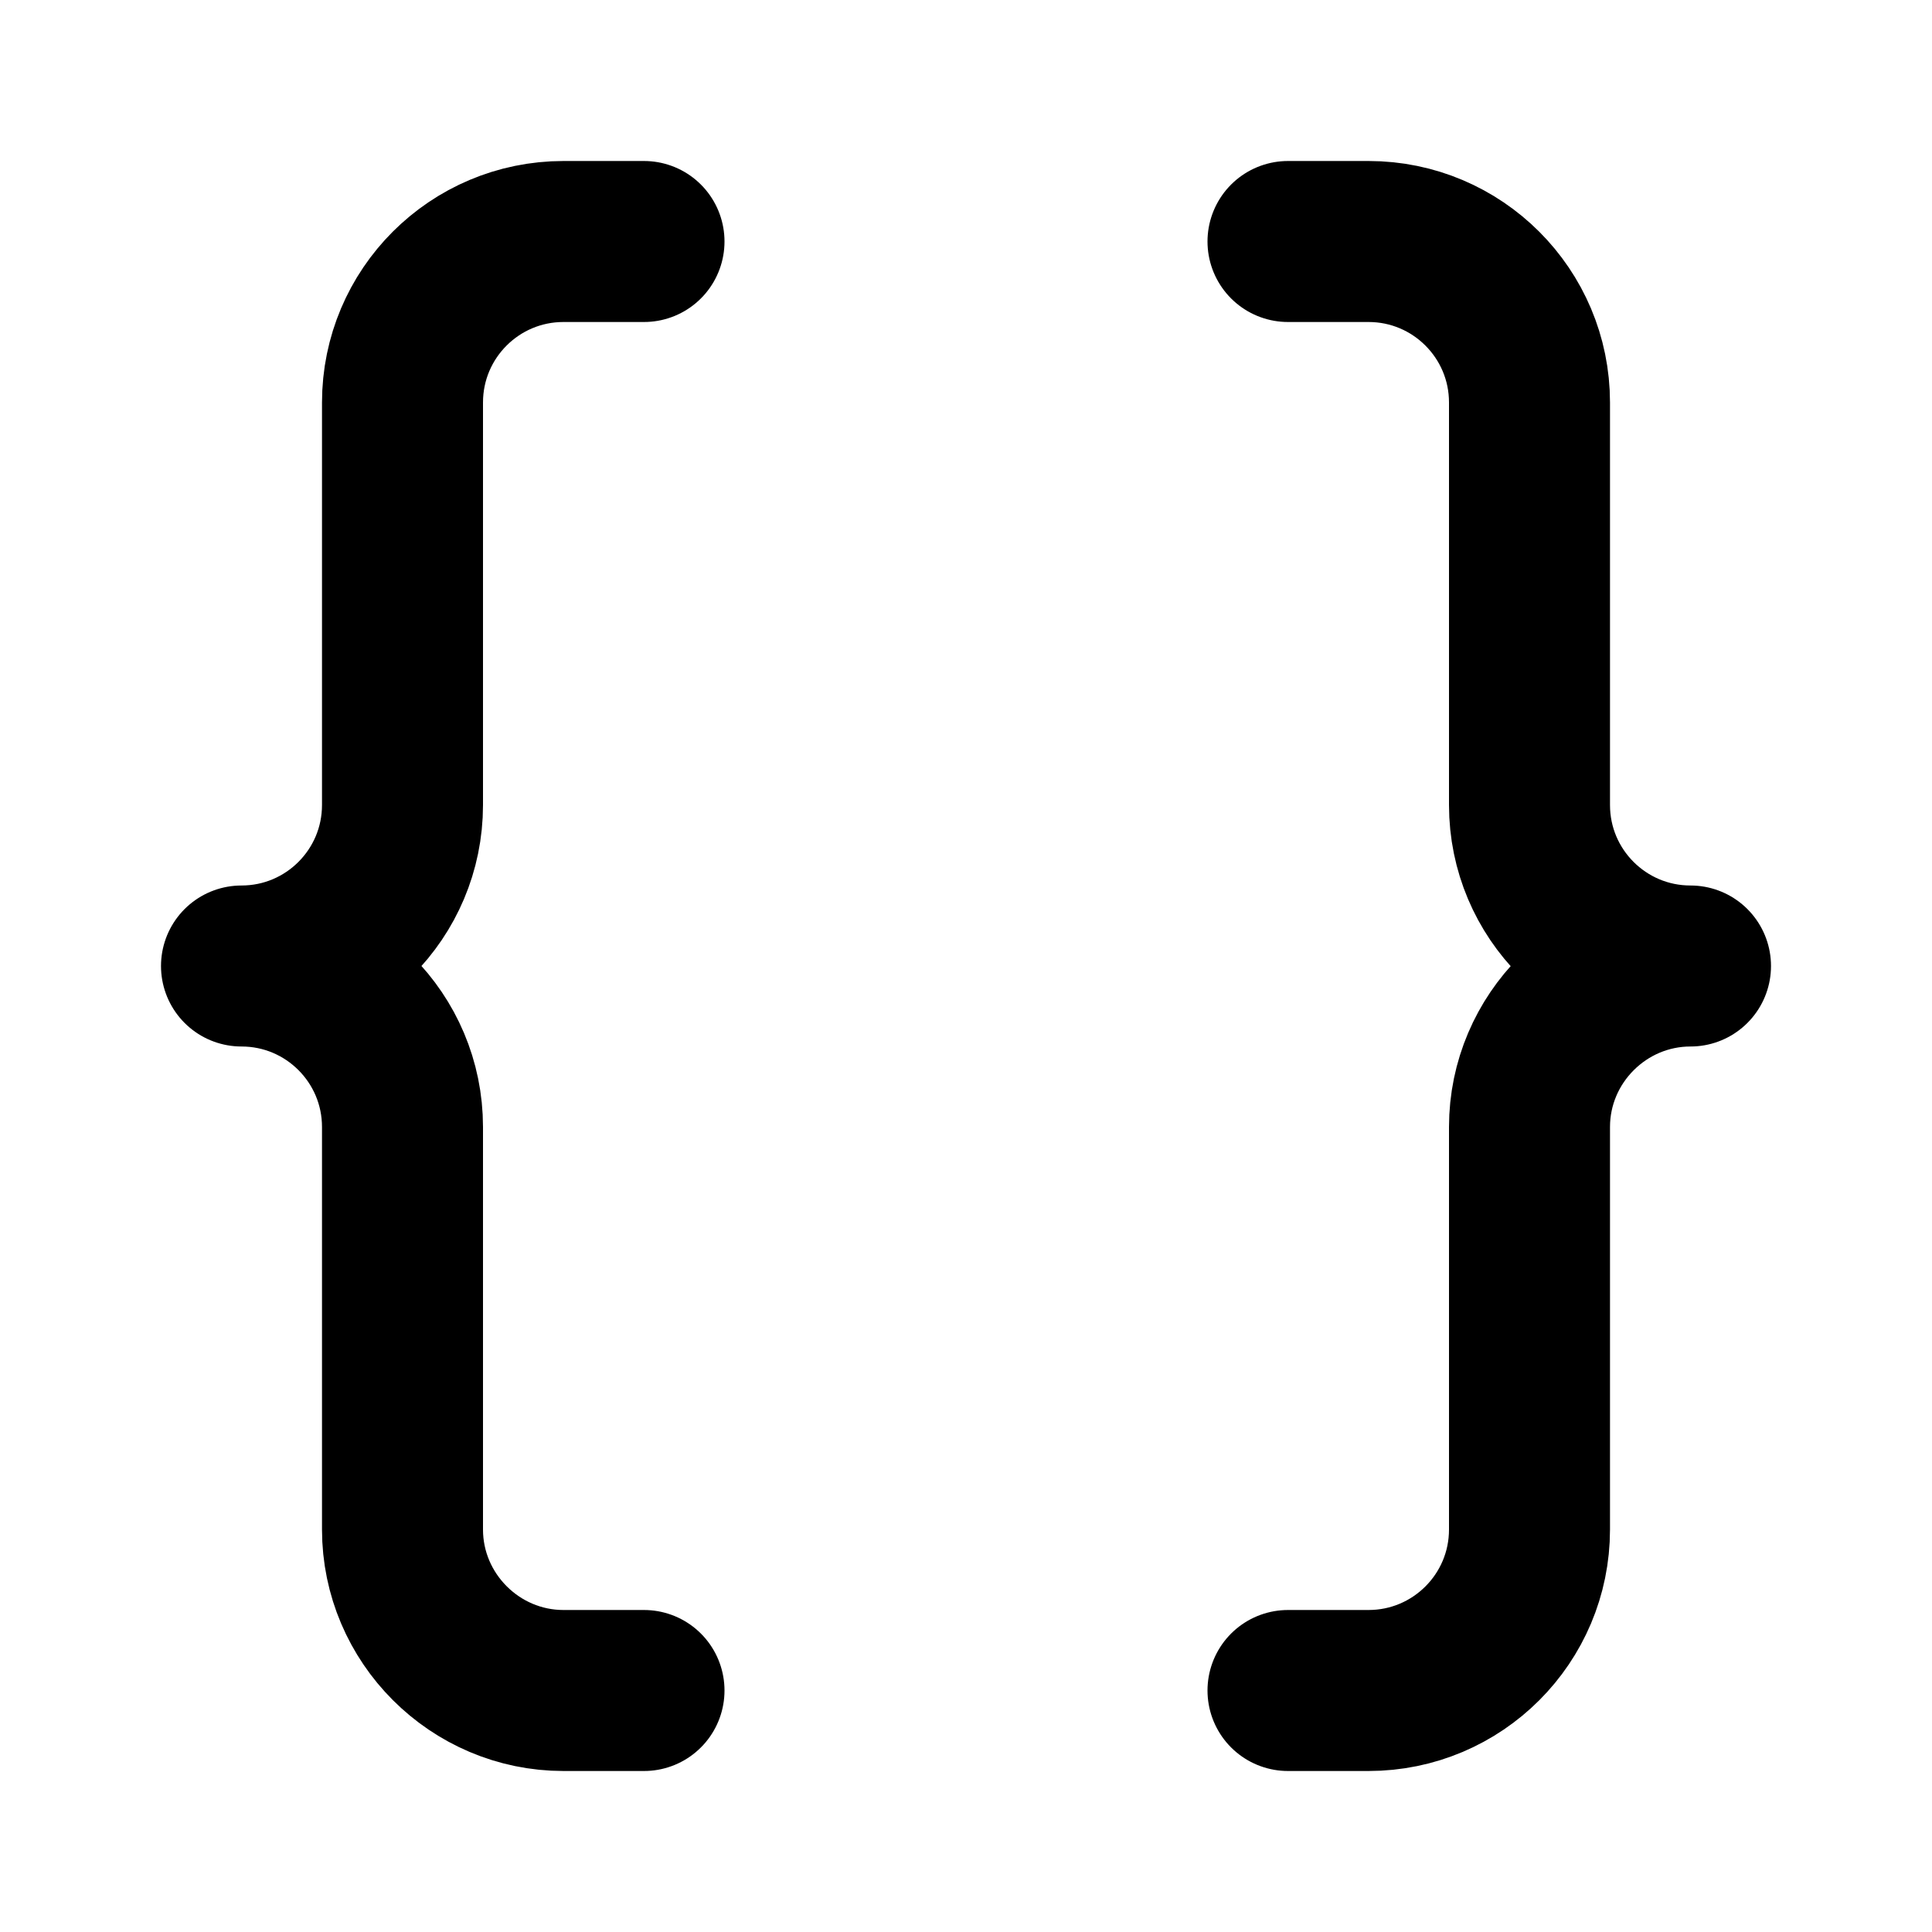
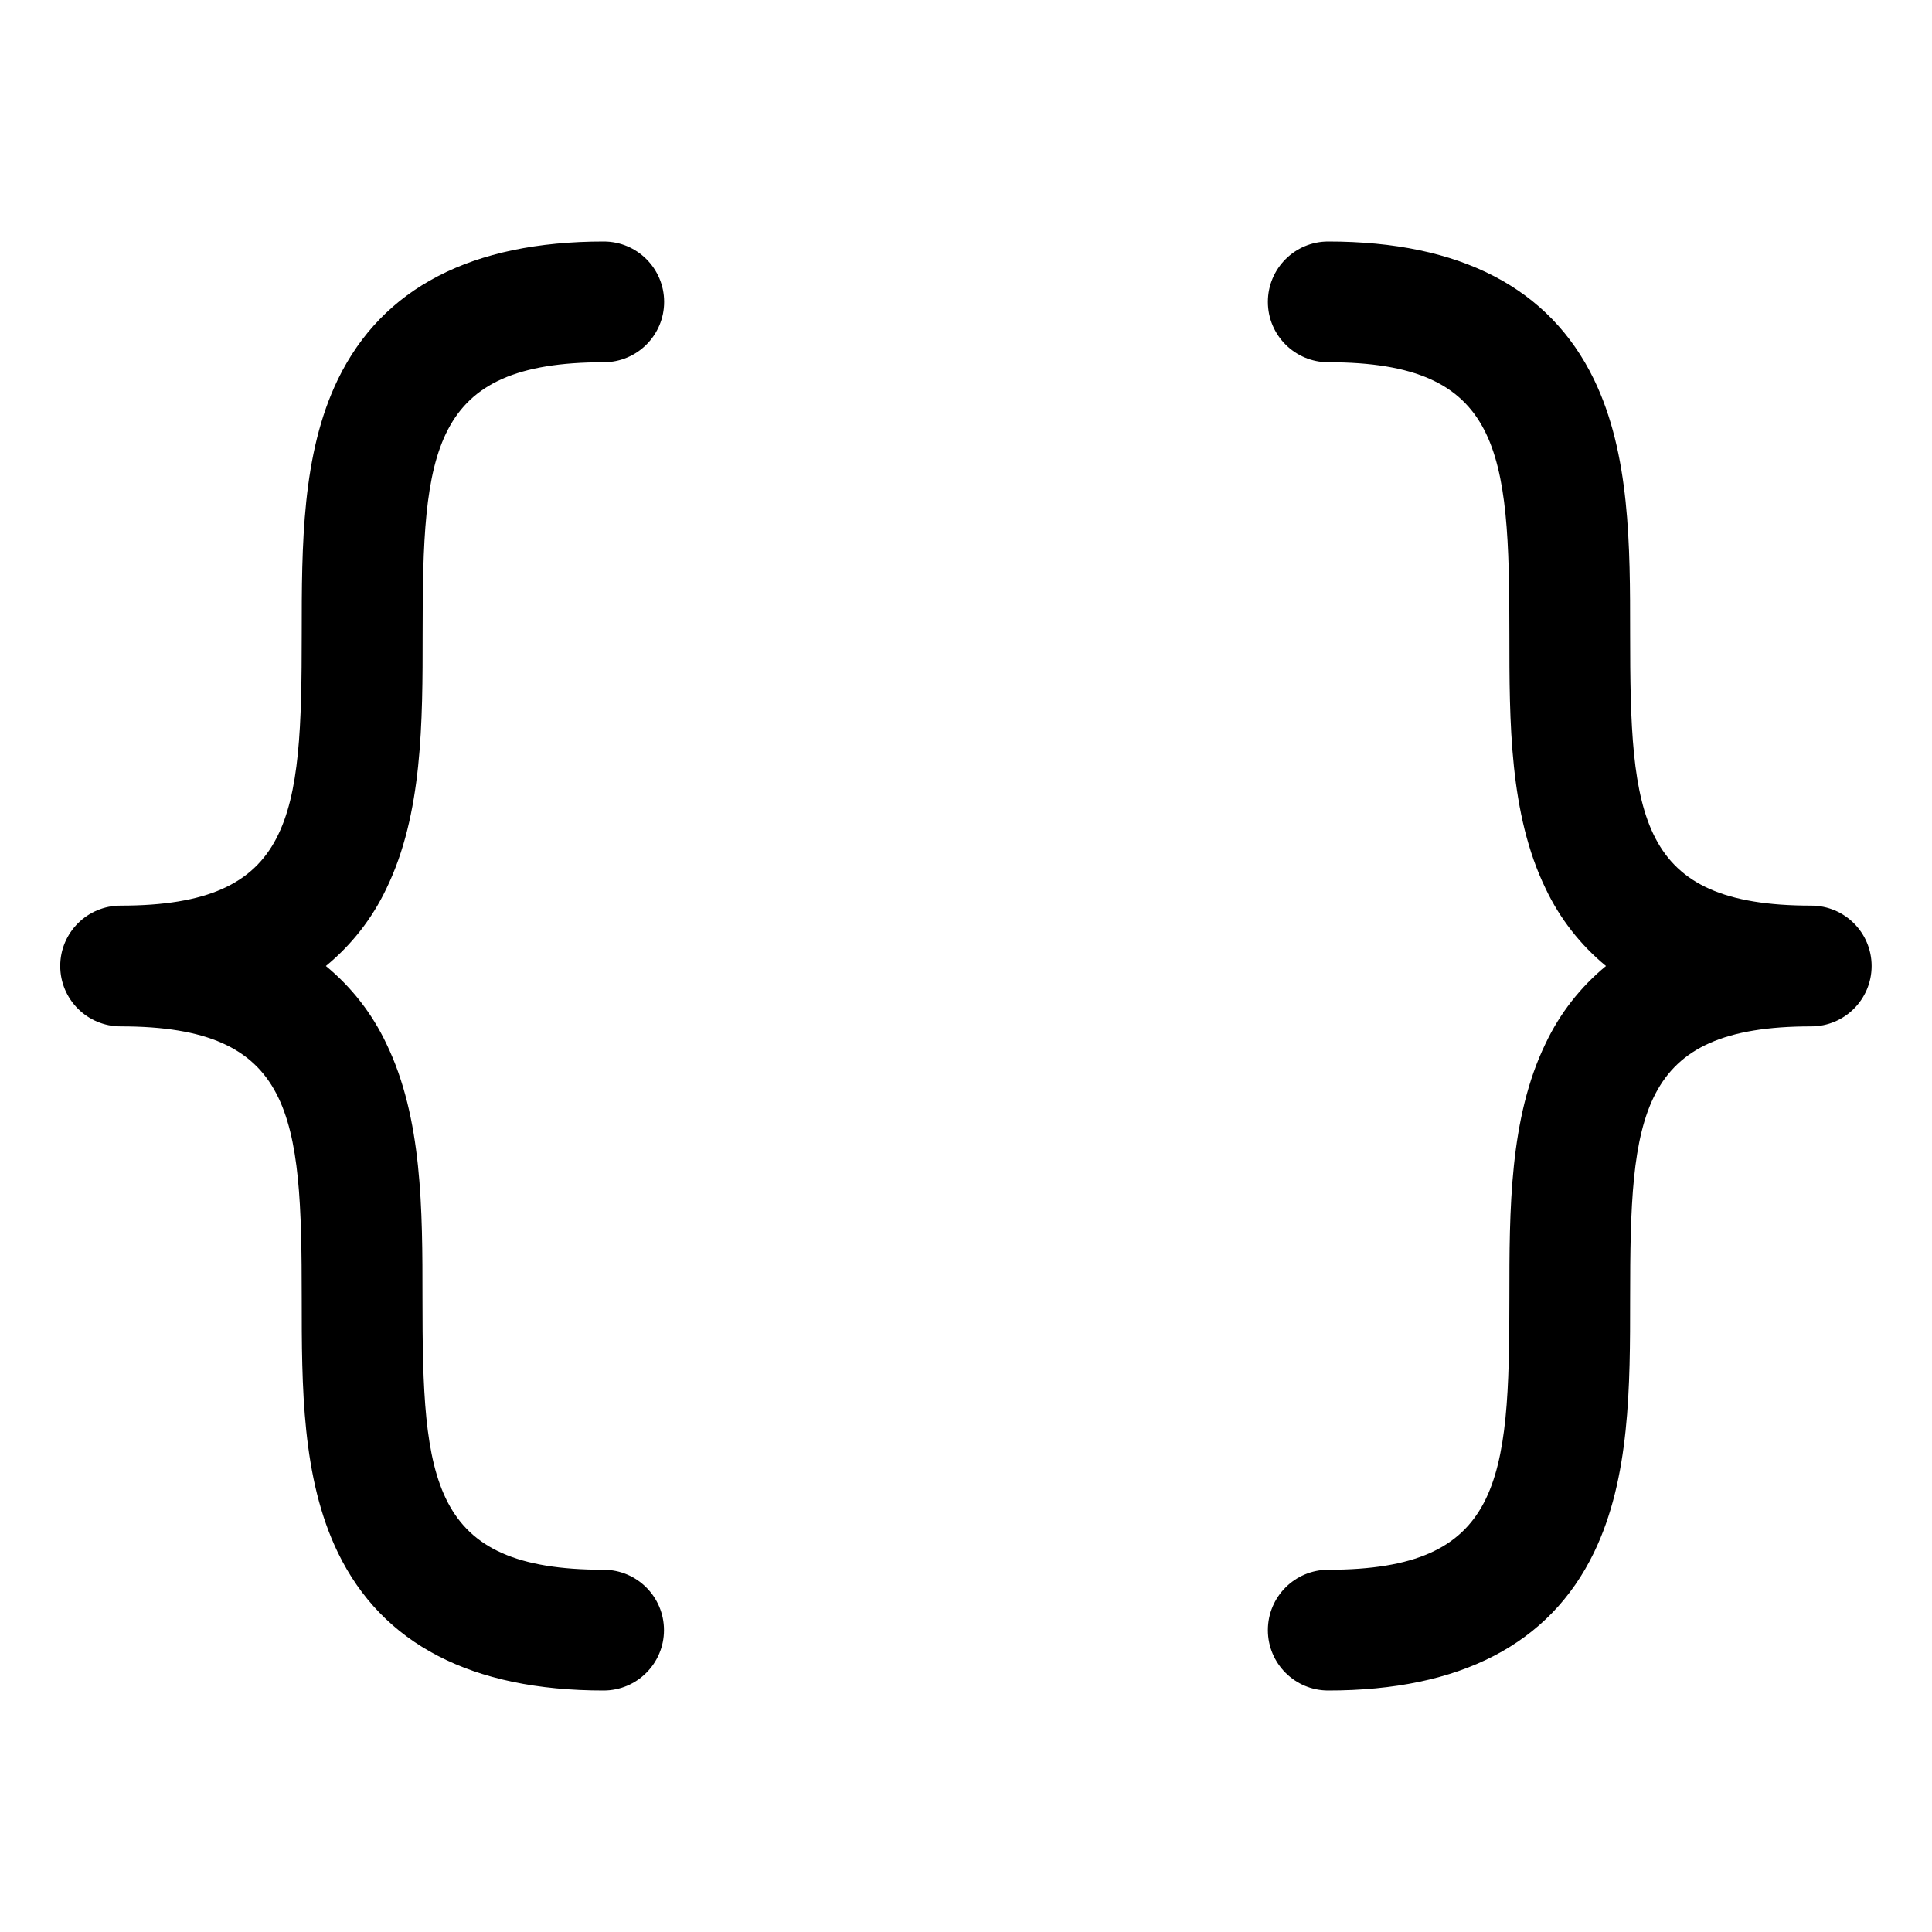
- <svg xmlns="http://www.w3.org/2000/svg" class="lucide lucide-braces" width="24" height="24" viewBox="0 0 24 24" fill="none" stroke="currentColor" stroke-width="2" stroke-linecap="round" stroke-linejoin="round">
-   <path d="M8 3H7a2 2 0 0 0-2 2v5a2 2 0 0 1-2 2 2 2 0 0 1 2 2v5c0 1.1.9 2 2 2h1" />
-   <path d="M16 21h1a2 2 0 0 0 2-2v-5c0-1.1.9-2 2-2a2 2 0 0 1-2-2V5a2 2 0 0 0-2-2h-1" />
+ <svg xmlns="http://www.w3.org/2000/svg" viewBox="0 0 256 256" fill="currentColor">
+   <path d="M43.18,128a29.78,29.78,0,0,1,8,10.26c4.8,9.9,4.8,22,4.8,33.74,0,24.31,1,36,24,36a8,8,0,0,1,0,16c-17.48,0-29.32-6.14-35.2-18.26-4.8-9.9-4.8-22-4.8-33.74,0-24.31-1-36-24-36a8,8,0,0,1,0-16c23,0,24-11.69,24-36,0-11.72,0-23.84,4.8-33.74C50.68,38.14,62.52,32,80,32a8,8,0,0,1,0,16C57,48,56,59.69,56,84c0,11.72,0,23.84-4.8,33.74A29.78,29.78,0,0,1,43.18,128ZM240,120c-23,0-24-11.69-24-36,0-11.72,0-23.84-4.8-33.74C205.32,38.14,193.48,32,176,32a8,8,0,0,0,0,16c23,0,24,11.69,24,36,0,11.72,0,23.84,4.8,33.74a29.78,29.78,0,0,0,8,10.26,29.78,29.78,0,0,0-8,10.26c-4.8,9.9-4.8,22-4.8,33.74,0,24.31-1,36-24,36a8,8,0,0,0,0,16c17.48,0,29.32-6.14,35.2-18.26,4.8-9.9,4.8-22,4.8-33.74,0-24.31,1-36,24-36a8,8,0,0,0,0-16Z" />
</svg>
